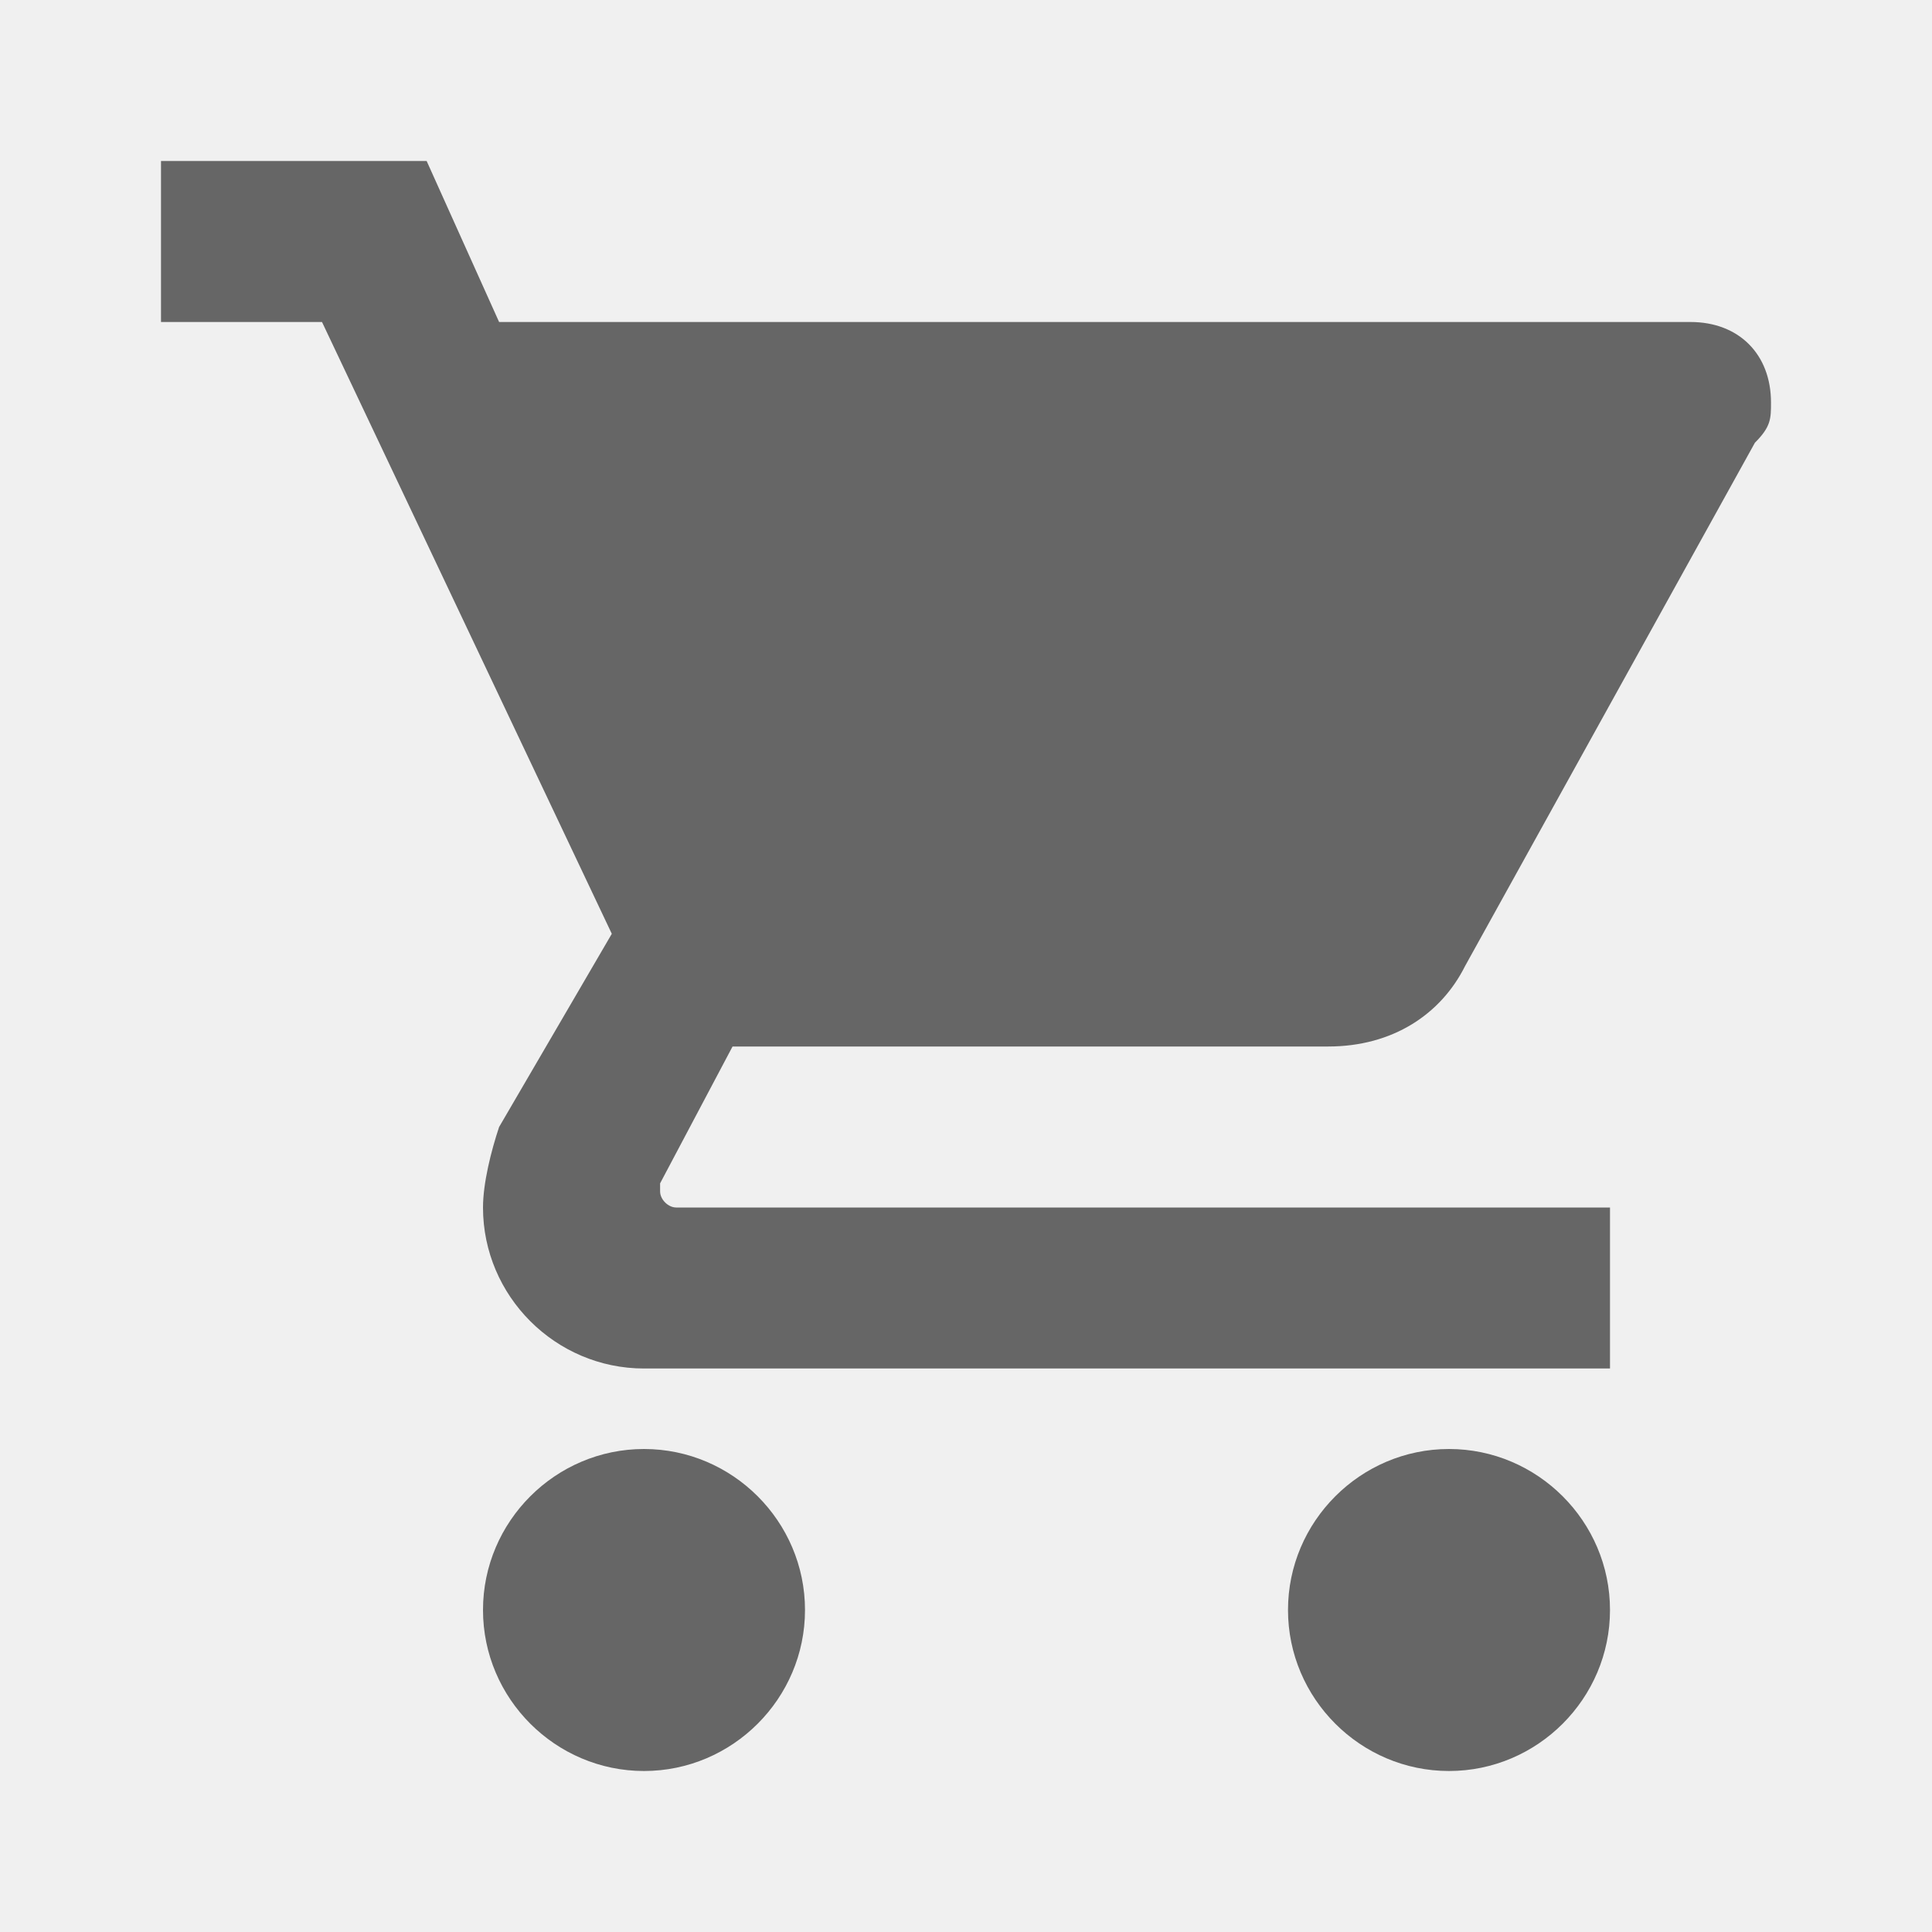
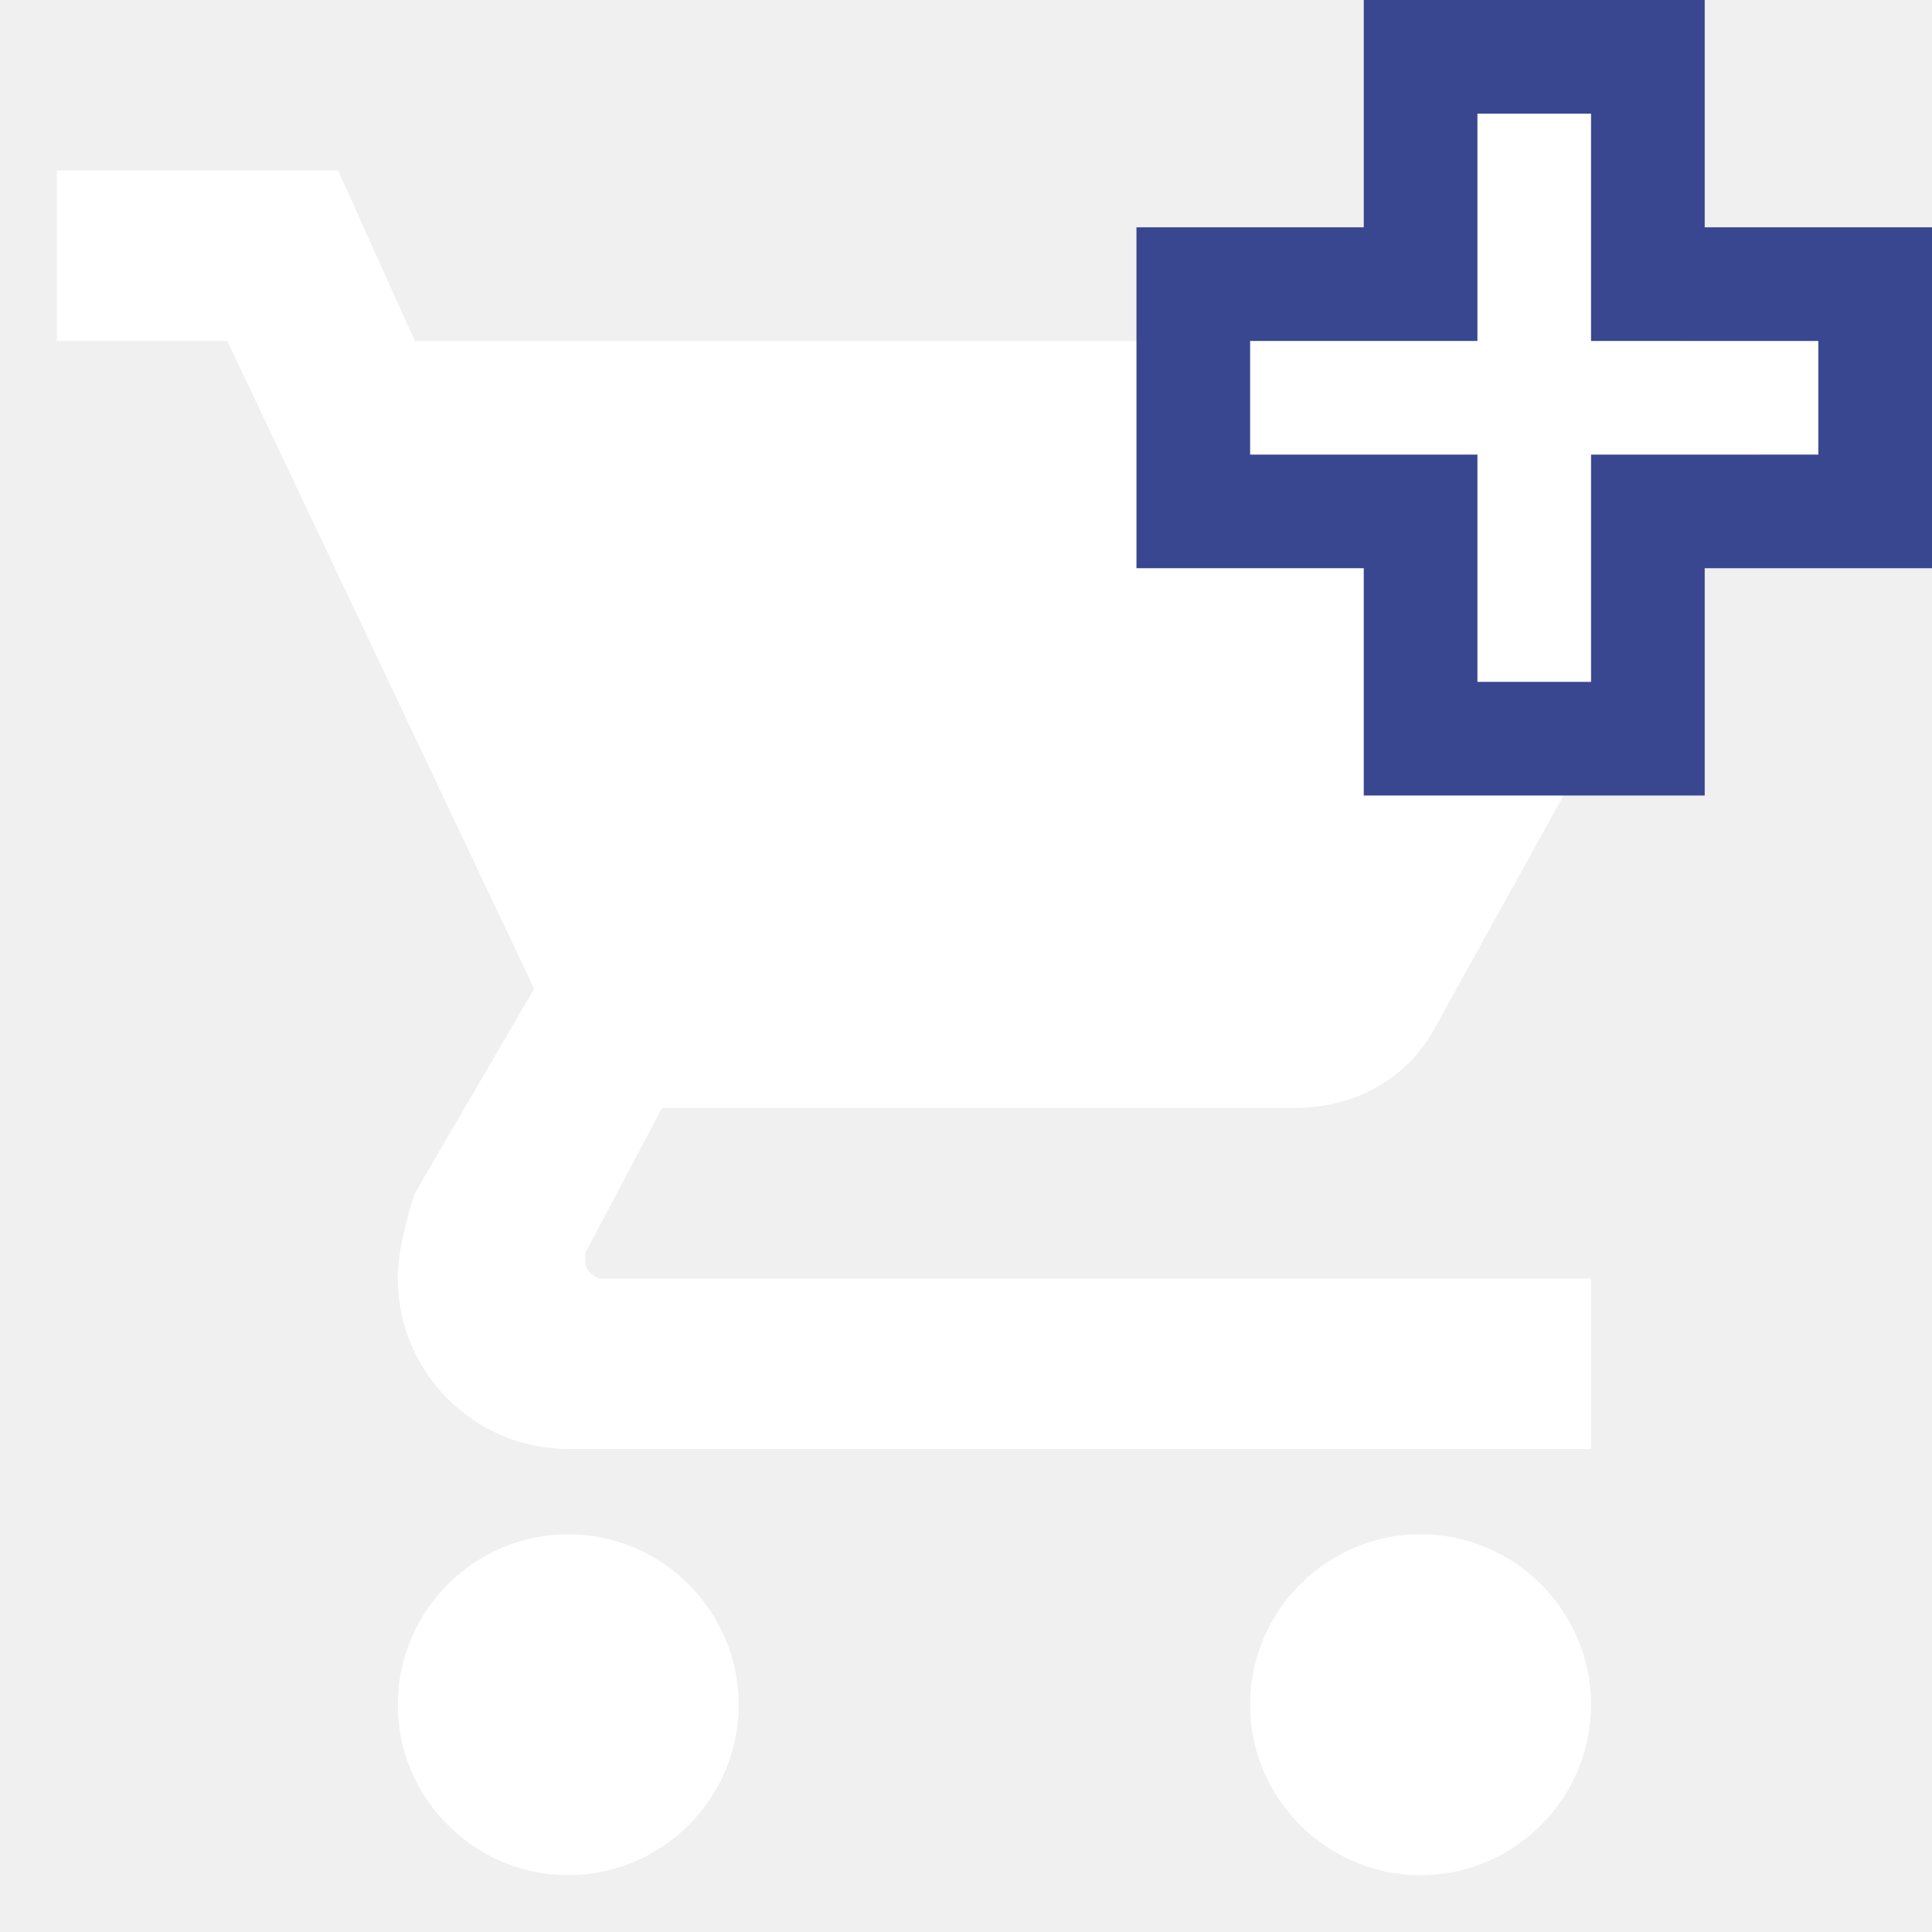
- <svg xmlns="http://www.w3.org/2000/svg" width="24" height="24" viewBox="0 0 24 24">
-   <g fill="none" fill-rule="evenodd">
-     <path d="M0 0h24v24H0z" />
-     <path fill="#666" fill-rule="nonzero" d="M8 18c-1.1 0-2 .9-2 2s.9 2 2 2 2-.9 2-2-.9-2-2-2zM2 2v2h2l3.6 7.6L6.2 14c-.1.3-.2.7-.2 1 0 1.1.9 2 2 2h12v-2H8.4c-.1 0-.2-.1-.2-.2v-.1l.9-1.7h7.4c.8 0 1.4-.4 1.7-1l3.6-6.5c.2-.2.2-.3.2-.5 0-.6-.4-1-1-1H6.2l-.9-2H2zm16 16c-1.1 0-2 .9-2 2s.9 2 2 2 2-.9 2-2-.9-2-2-2z" />
+ <svg xmlns="http://www.w3.org/2000/svg" width="17" height="17" viewBox="0 0 17 17">
+   <defs>
+     <clipPath id="zumda">
+       <path fill="#fff" d="M10 7V0h7v7zm3-4h-2v1h2v2h1V4h2V3h-2V1h-1z" />
+     </clipPath>
+   </defs>
+   <g>
+     <g>
+       <g>
+         <g />
+         <g>
+           <path fill="#fff" d="M14 15c0 .825-.675 1.5-1.5 1.5S11 15.825 11 15s.675-1.5 1.5-1.5 1.5.675 1.5 1.5zM2.975 1.5L3.65 3h11.1c.45 0 .75.3.75.75 0 .15 0 .225-.15.375L12.65 9c-.225.45-.675.75-1.275.75h-5.55l-.675 1.275v.075c0 .075.075.15.15.15H14v1.5H5c-.825 0-1.5-.675-1.5-1.5 0-.225.075-.525.15-.75L4.7 8.7 2 3H.5V1.5zM6.5 15c0 .825-.675 1.5-1.5 1.5s-1.5-.675-1.5-1.5.675-1.5 1.5-1.5 1.5.675 1.5 1.5z" />
+         </g>
+       </g>
+     </g>
+     <g>
+       <path fill="#fff" d="M13 1h1v2h2v1h-2v2h-1V4h-2V3h2z" />
+       <path fill="none" stroke="#394791" stroke-miterlimit="50" stroke-width="2" d="M13 1h1v2h2v1h-2v2h-1V4h-2V3h2z" clip-path="url(&quot;#zumda&quot;)" />
+     </g>
  </g>
</svg>
